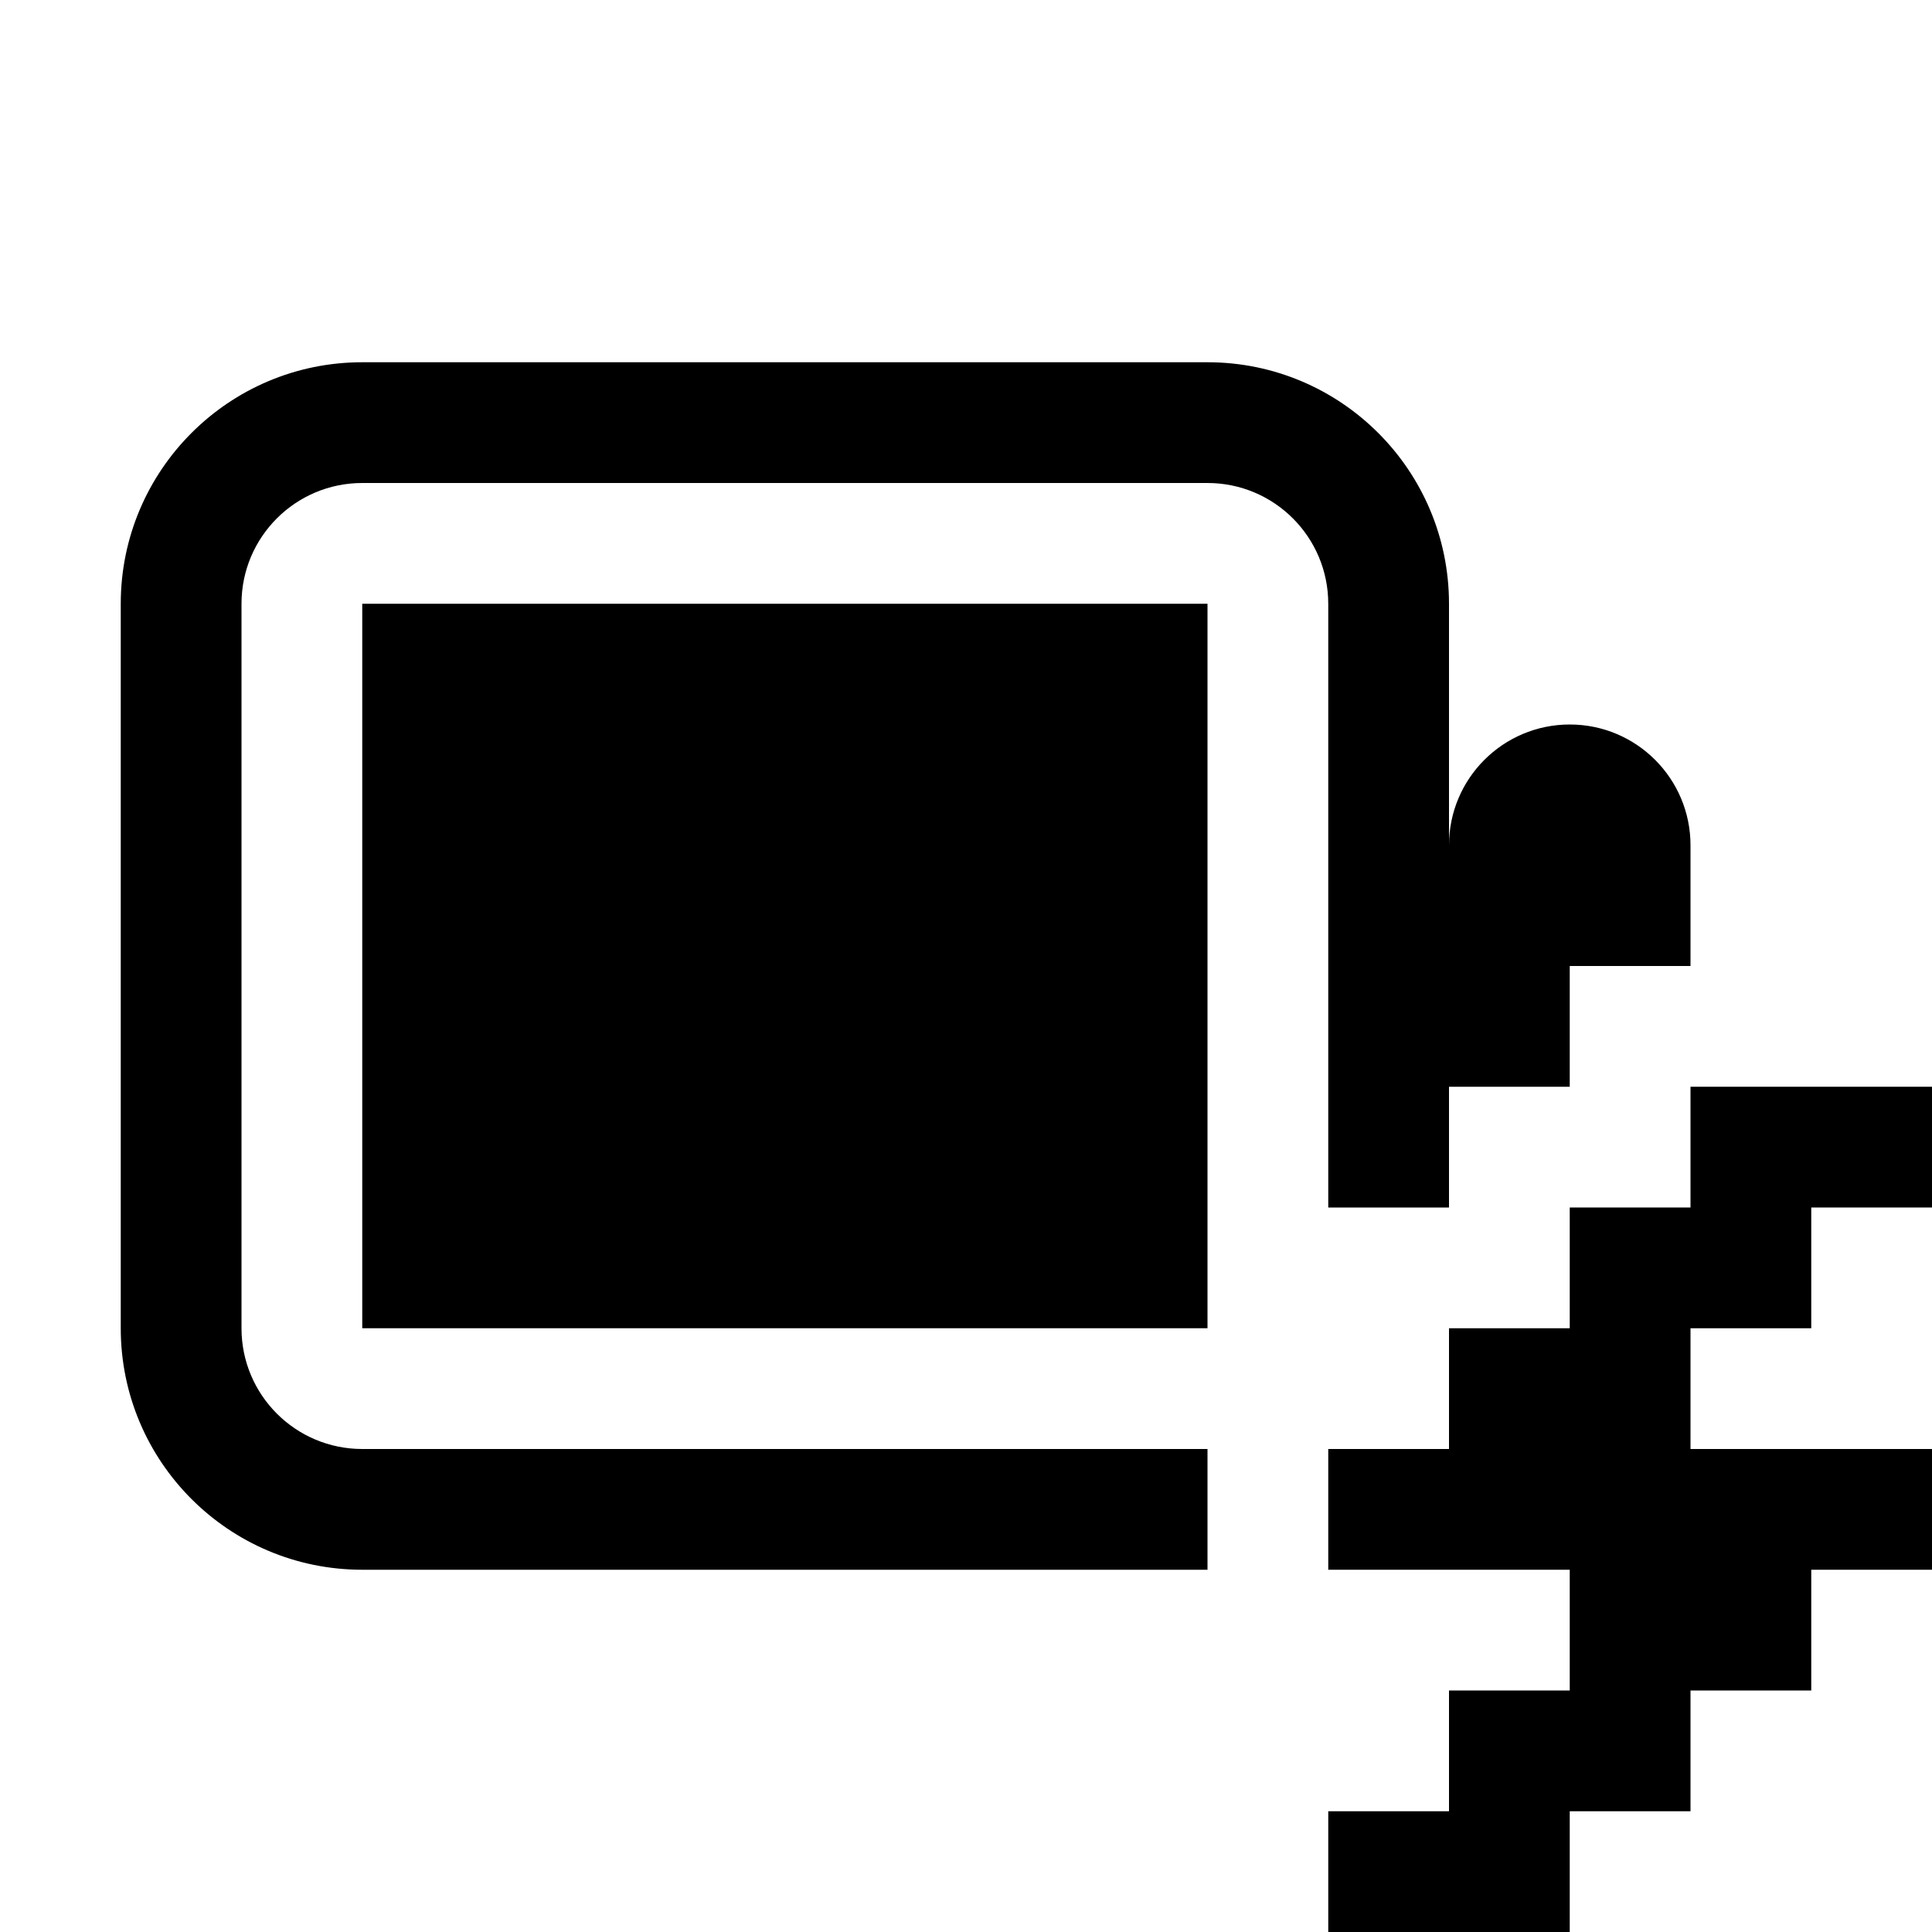
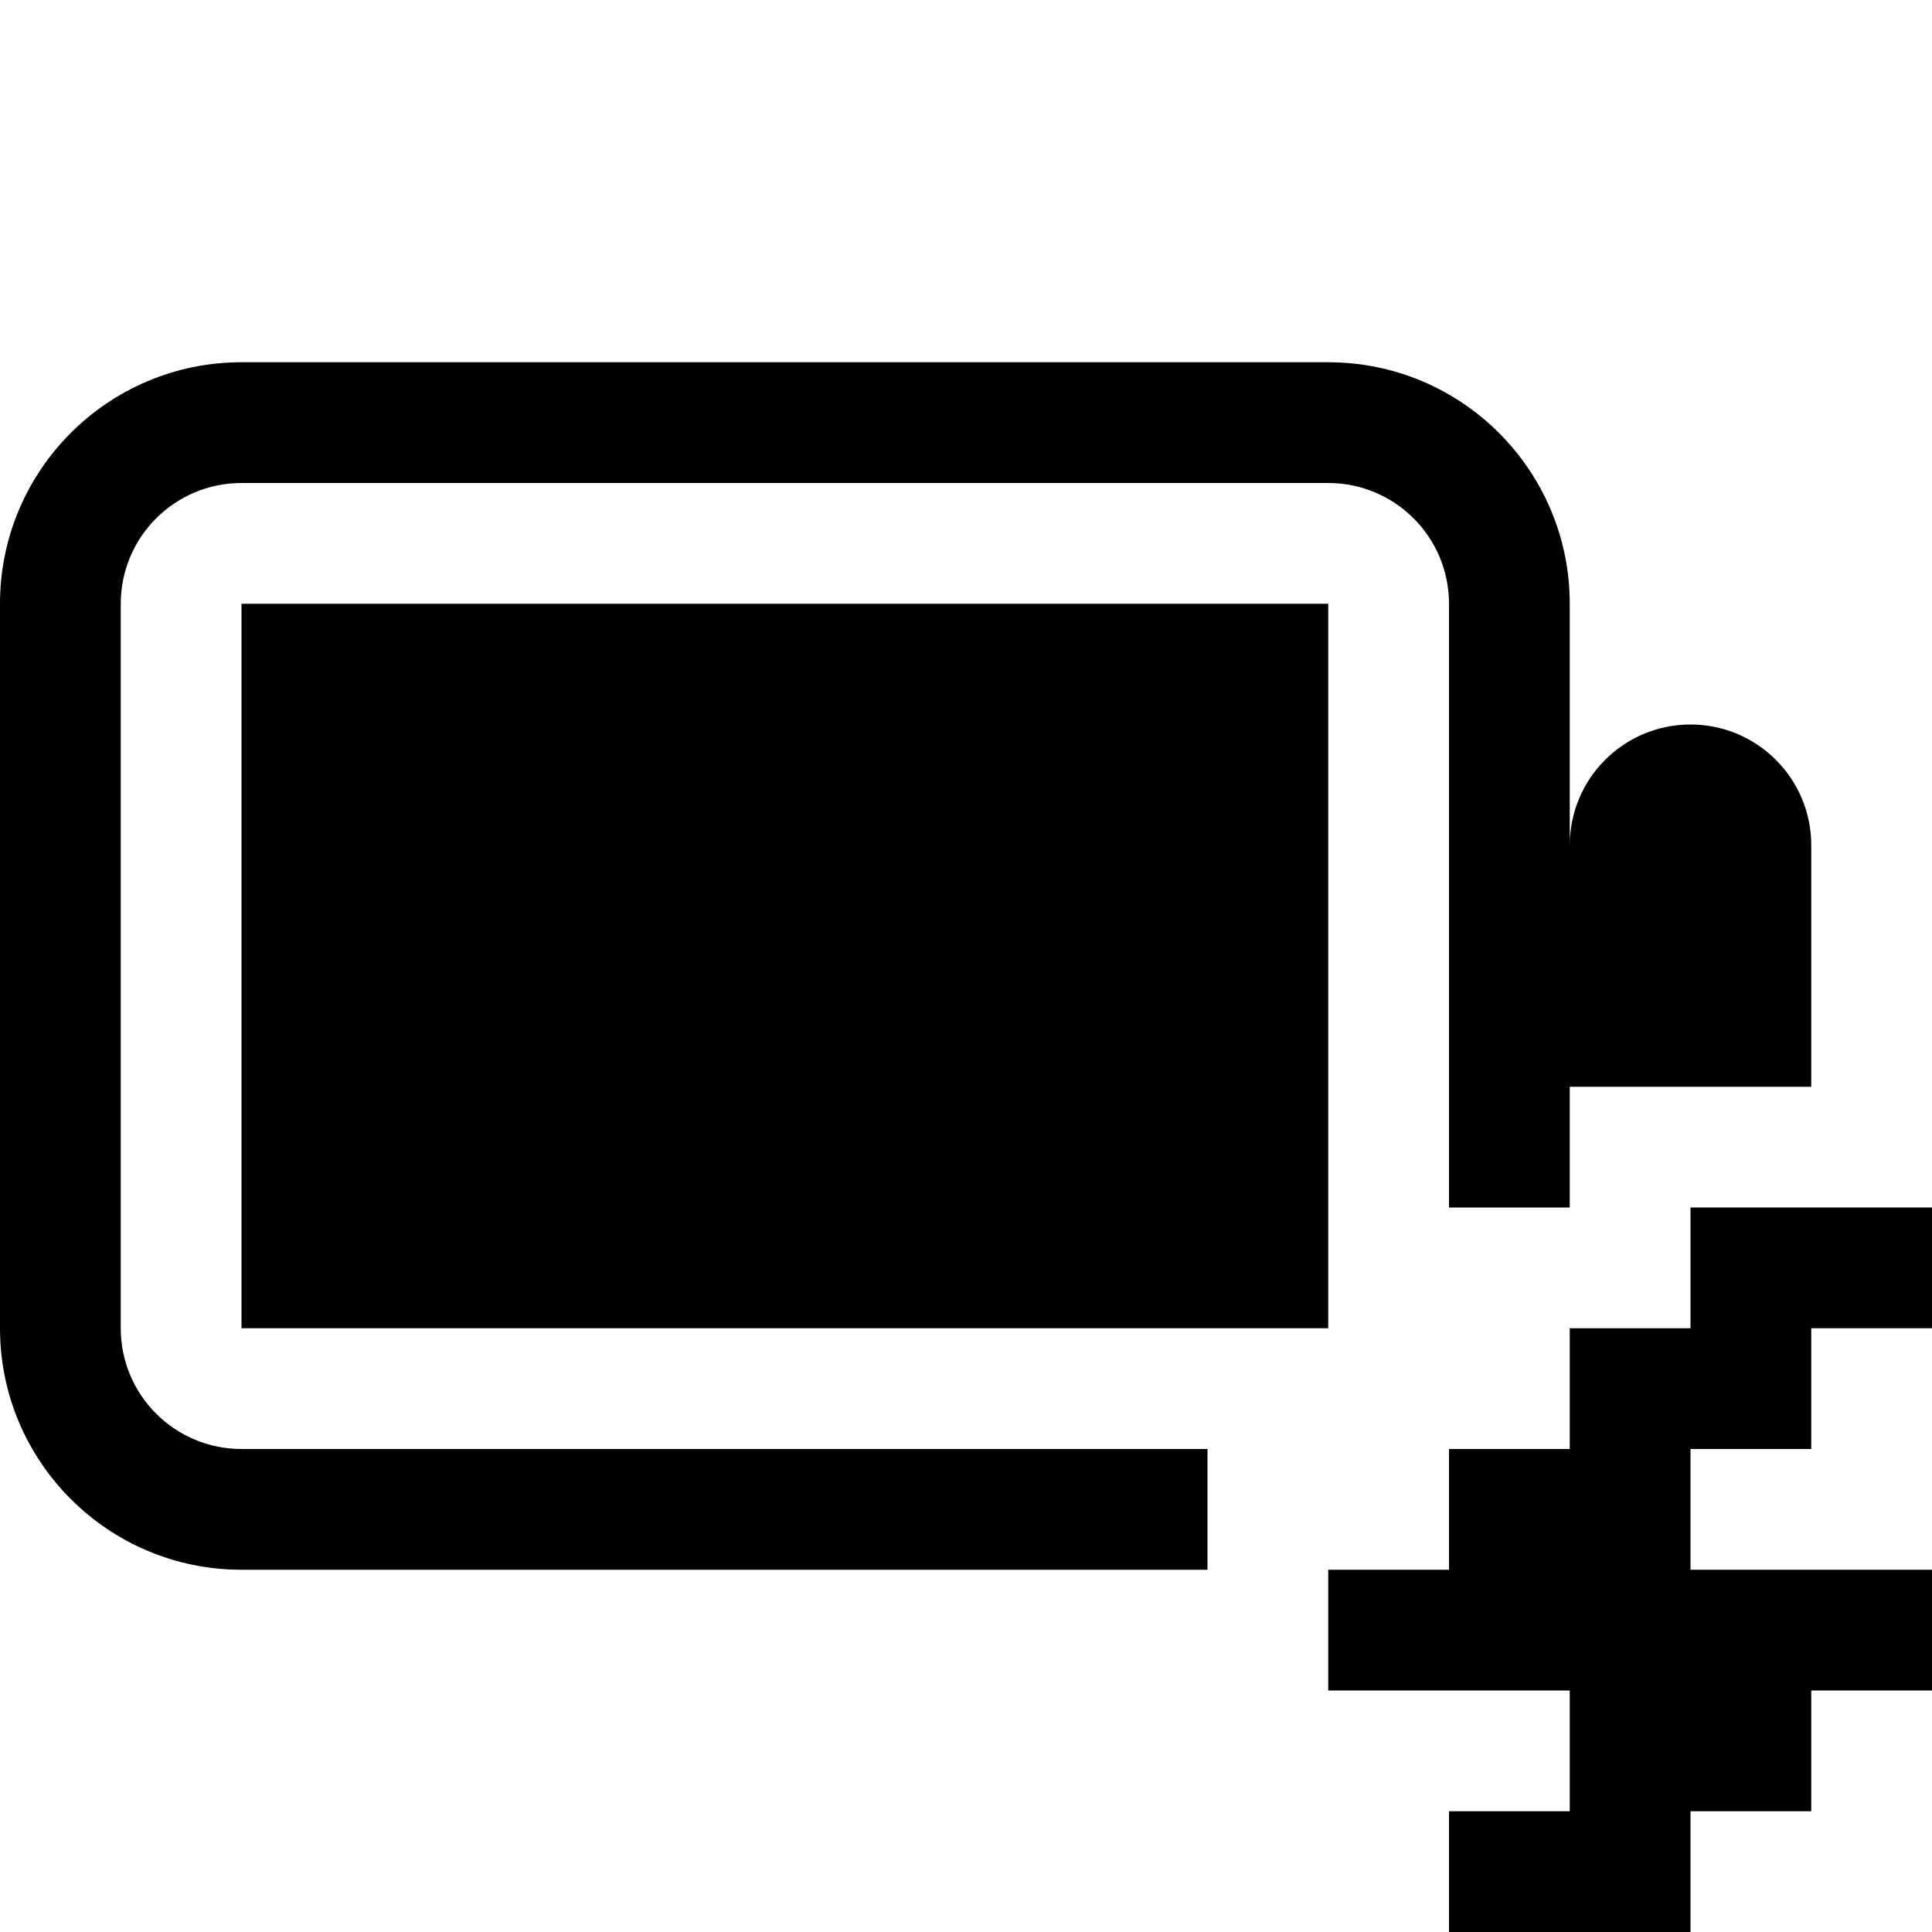
<svg xmlns="http://www.w3.org/2000/svg" width="16" height="16" viewBox="0 0 16 16">
  <defs>
    <clipPath id="moat">
-       <path clip-rule="evenodd" fill-rule="evenodd" d="M0 0H16V16H0zM13 8h4v1h-4zM12 9h5v1h-5zM11 10h6v1h-6zM10 11h7v1h-7zM10 12h7v1h-7zM10 13h7v1h-7zM10 14h6v1h-6zM10 15h5v1h-5zM10 16h4v1h-4z" />
+       <path clip-rule="evenodd" fill-rule="evenodd" d="M0 0H16V16H0zM13 9h4v1h-4zM12 10h5v1h-5zM11 11h6v1h-6zM10 12h7v1h-7zM10 13h7v1h-7zM10 14h7v1h-7zM11 15h5v1h-5zM11 16h4v1h-4z" />
    </clipPath>
  </defs>
  <g clip-path="url(#moat)">
-     <path fill-rule="evenodd" fill="#000000" d="M3 3h7a2 2 0 0 1 2 2v6a2 2 0 0 1 -2 2h-7a2 2 0 0 1 -2 -2v-6a2 2 0 0 1 2 -2zM3 4h7a1 1 0 0 1 1 1v6a1 1 0 0 1 -1 1h-7a1 1 0 0 1 -1 -1v-6a1 1 0 0 1 1 -1zM13 6h0a1 1 0 0 1 1 1v2a1 1 0 0 1 -1 1h0a1 1 0 0 1 -1 -1v-2a1 1 0 0 1 1 -1z" />
-     <path fill="#000000" d="M3 5h7v6h-7z" />
+     <path fill-rule="evenodd" fill="#000000" d="M2 3h9a2 2 0 0 1 2 2v6a2 2 0 0 1 -2 2h-9a2 2 0 0 1 -2 -2v-6a2 2 0 0 1 2 -2zM2 4h9a1 1 0 0 1 1 1v6a1 1 0 0 1 -1 1h-9a1 1 0 0 1 -1 -1v-6a1 1 0 0 1 1 -1zM14 6h0a1 1 0 0 1 1 1v2a1 1 0 0 1 -1 1h0a1 1 0 0 1 -1 -1v-2a1 1 0 0 1 1 -1z" />
+     <path fill="#000000" d="M2 5h9v6h-9z" />
  </g>
-   <path class="success" fill="#000000" d="M14 9h2v1h-2zM13 10h2v1h-2zM12 11h2v1h-2zM11 12h5v1h-5zM13 13h2v1h-2zM12 14h2v1h-2zM11 15h2v1h-2z" />
+   <path class="success" fill="#000000" d="M14 10h2v1h-2zM13 11h2v1h-2zM12 12h2v1h-2zM11 13h5v1h-5zM13 14h2v1h-2zM12 15h2v1h-2z" />
</svg>
